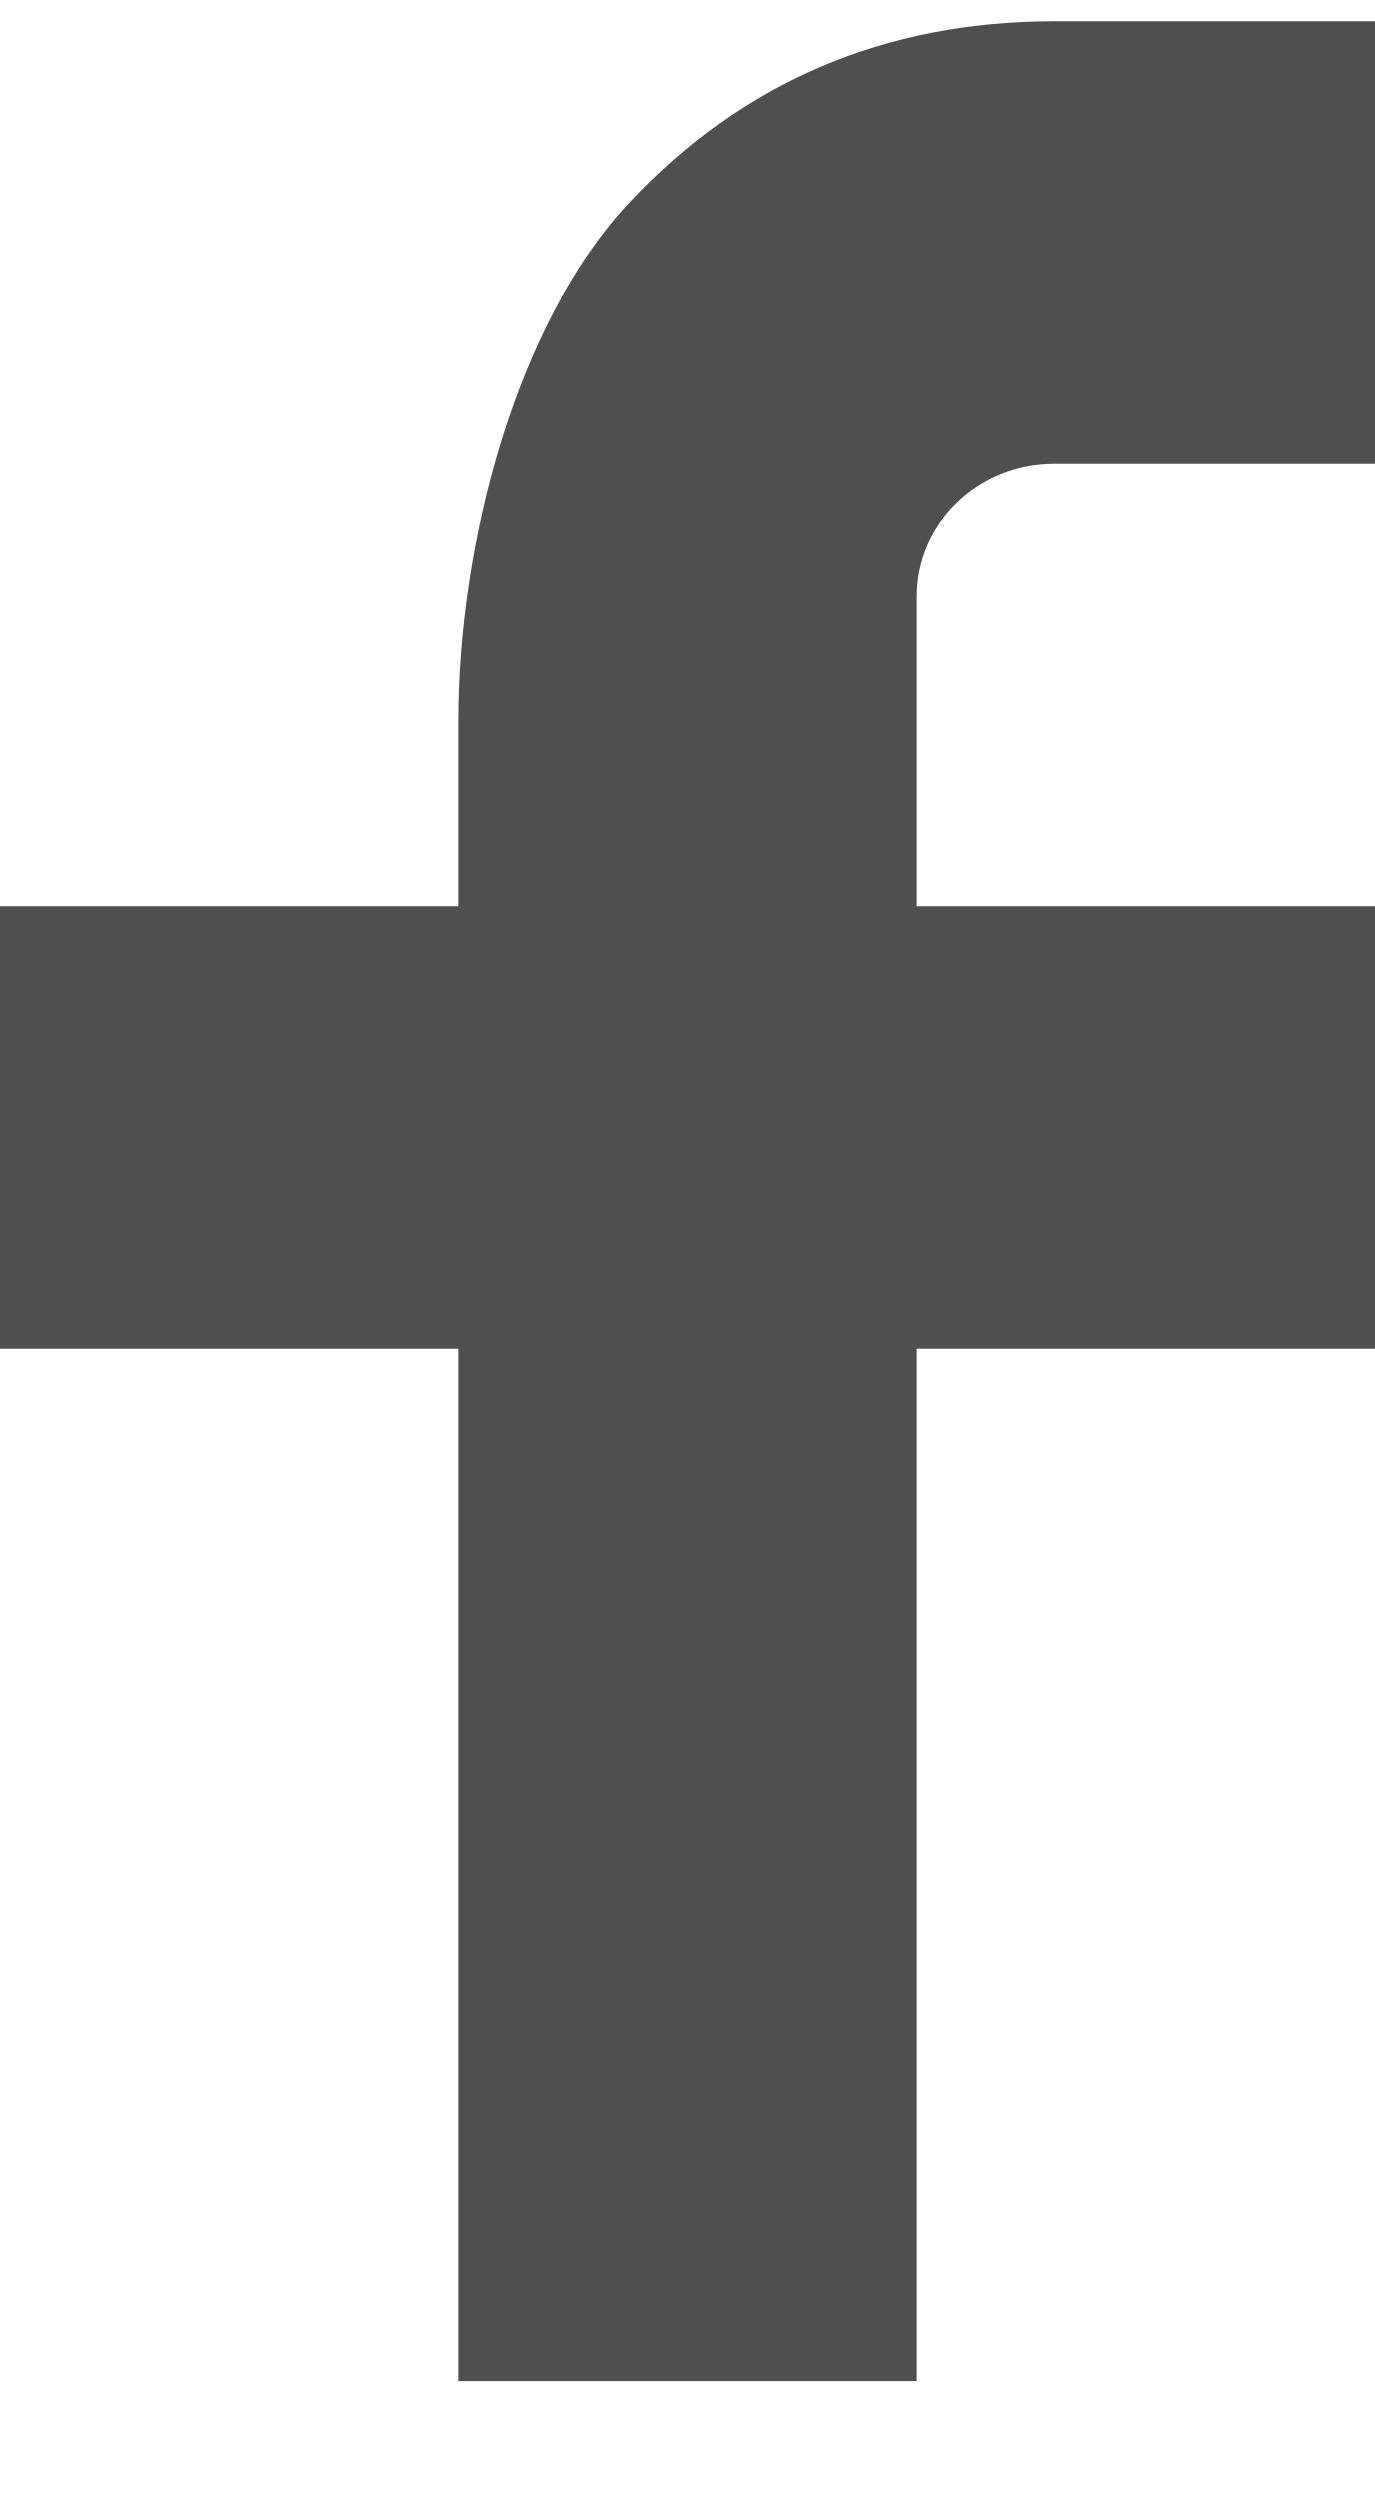
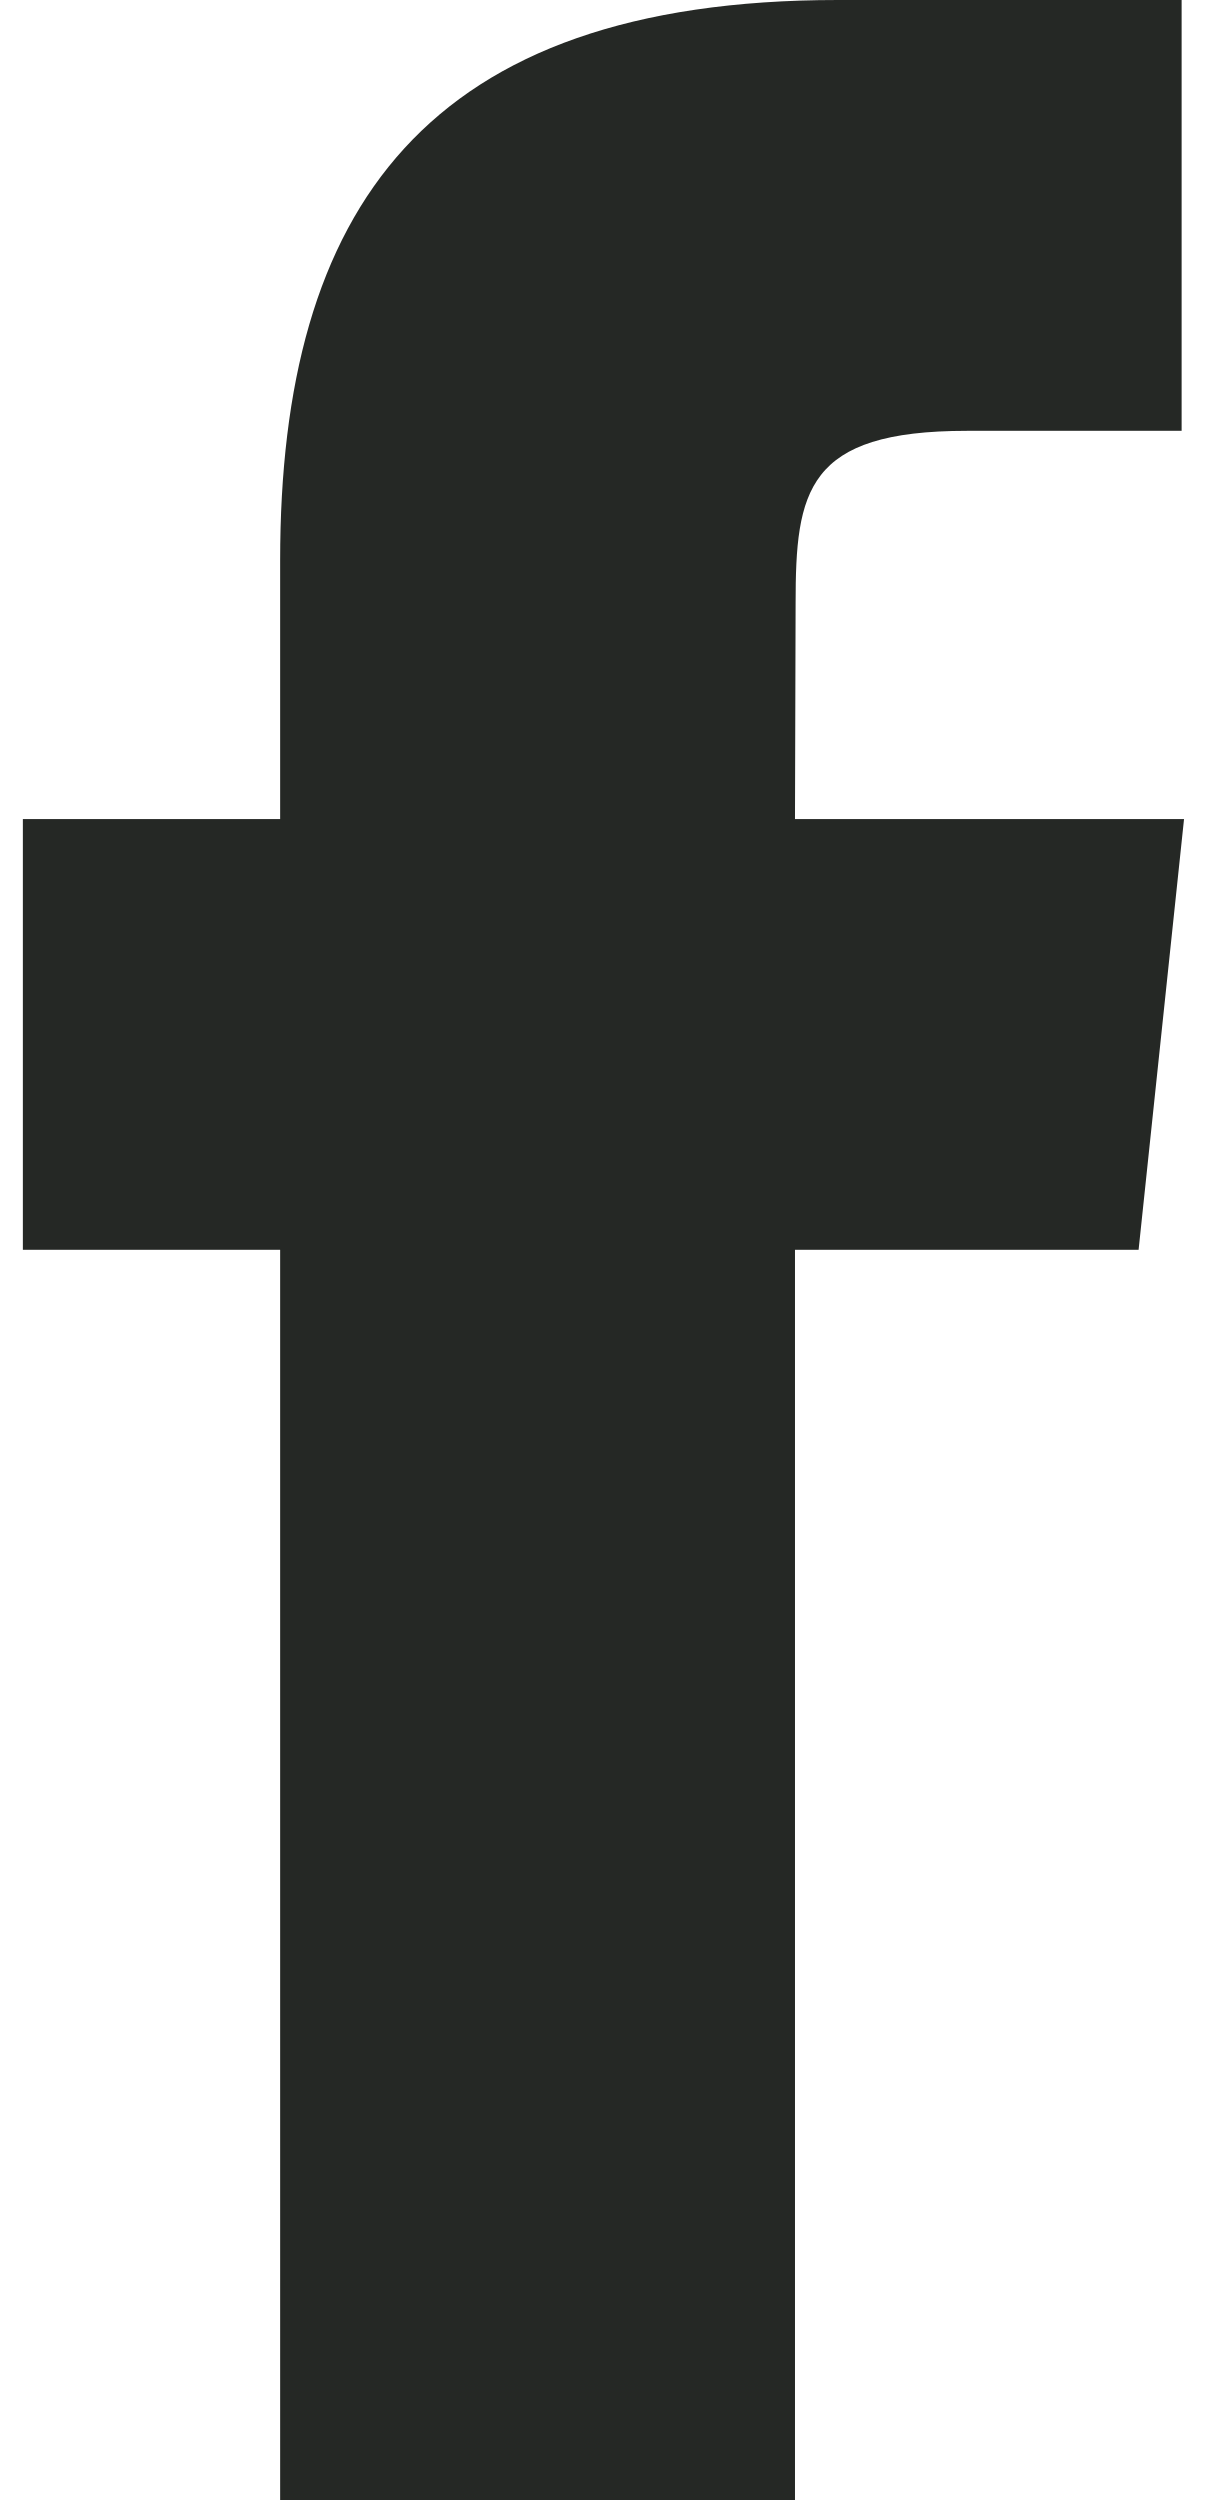
- <svg xmlns="http://www.w3.org/2000/svg" width="11" height="20" viewBox="0 0 11 20" fill="none">
-   <path d="M7.333 7.25H11V10.79H7.333V19.049H3.667V10.79H0V7.25H3.667V5.769C3.667 4.366 4.124 2.594 5.033 1.625C5.942 0.654 7.078 0.17 8.438 0.17H11V3.71H8.433C7.825 3.71 7.333 4.184 7.333 4.771V7.25Z" fill="#4F4F4F" />
+ <svg xmlns="http://www.w3.org/2000/svg" id="SvgjsSvg1290108" width="14" height="29" version="1.1" viewBox="0.265 0 13.47 29" fill="#252825" opacity="1">
+   <defs id="SvgjsDefs1290109" />
+   <svg version="1.1" width="14" height="29" viewBox="1.996 1.998 13.007 28.004">
+     <g>
+       <path fill="#252825" stroke="none" paint-order="stroke fill markers" fill-rule="evenodd" d=" M 10.645 30.002 C 10.645 30.002 4.878 30.002 4.878 30.002 C 4.878 30.002 4.878 15.998 4.878 15.998 C 4.878 15.998 1.996 15.998 1.996 15.998 C 1.996 15.998 1.996 11.173 1.996 11.173 C 1.996 11.173 4.878 11.173 4.878 11.173 C 4.878 11.173 4.878 8.275 4.878 8.275 C 4.878 4.338 6.504 1.998 11.127 1.998 C 11.127 1.998 14.976 1.998 14.976 1.998 C 14.976 1.998 14.976 6.824 14.976 6.824 C 14.976 6.824 12.57 6.824 12.57 6.824 C 10.771 6.824 10.652 7.498 10.652 8.756 C 10.652 8.756 10.645 11.173 10.645 11.173 C 10.645 11.173 15.003 11.173 15.003 11.173 C 15.003 11.173 14.494 15.998 14.494 15.998 C 14.494 15.998 10.645 15.998 10.645 15.998 C 10.645 15.998 10.645 30.002 10.645 30.002 C 10.645 30.002 10.645 30.002 10.645 30.002 Z" />
+     </g>
+   </svg>
</svg>
